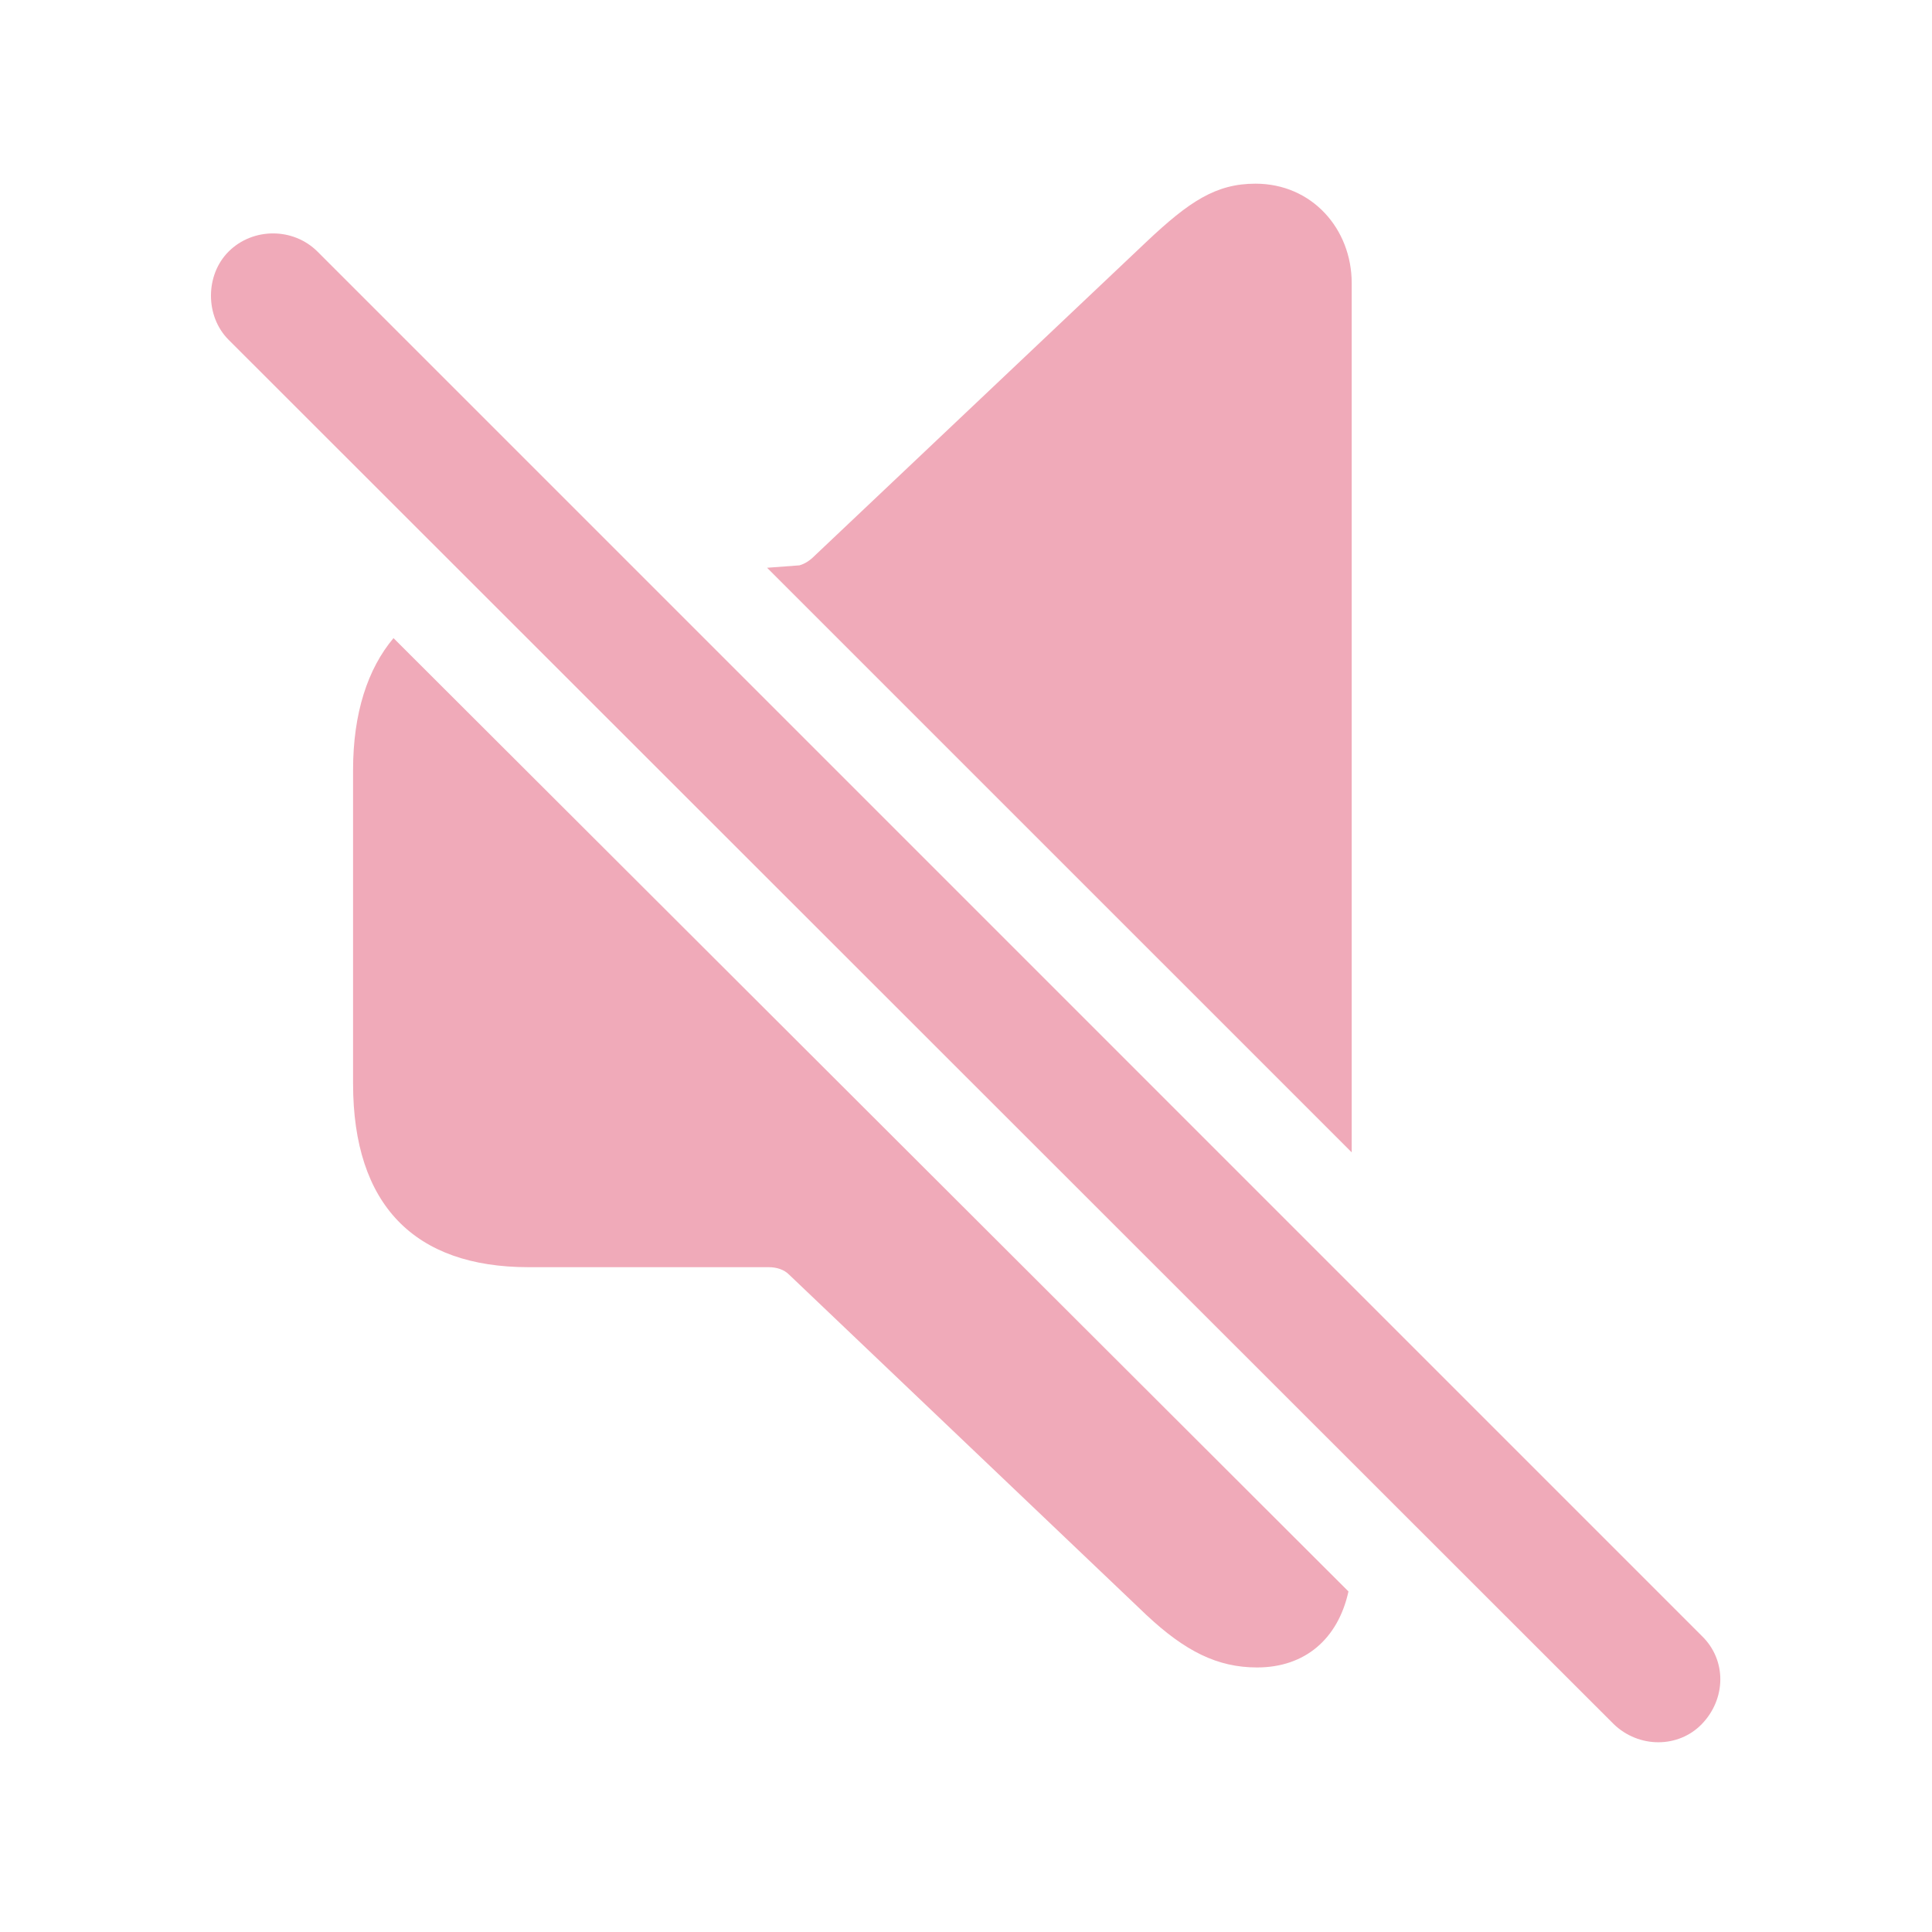
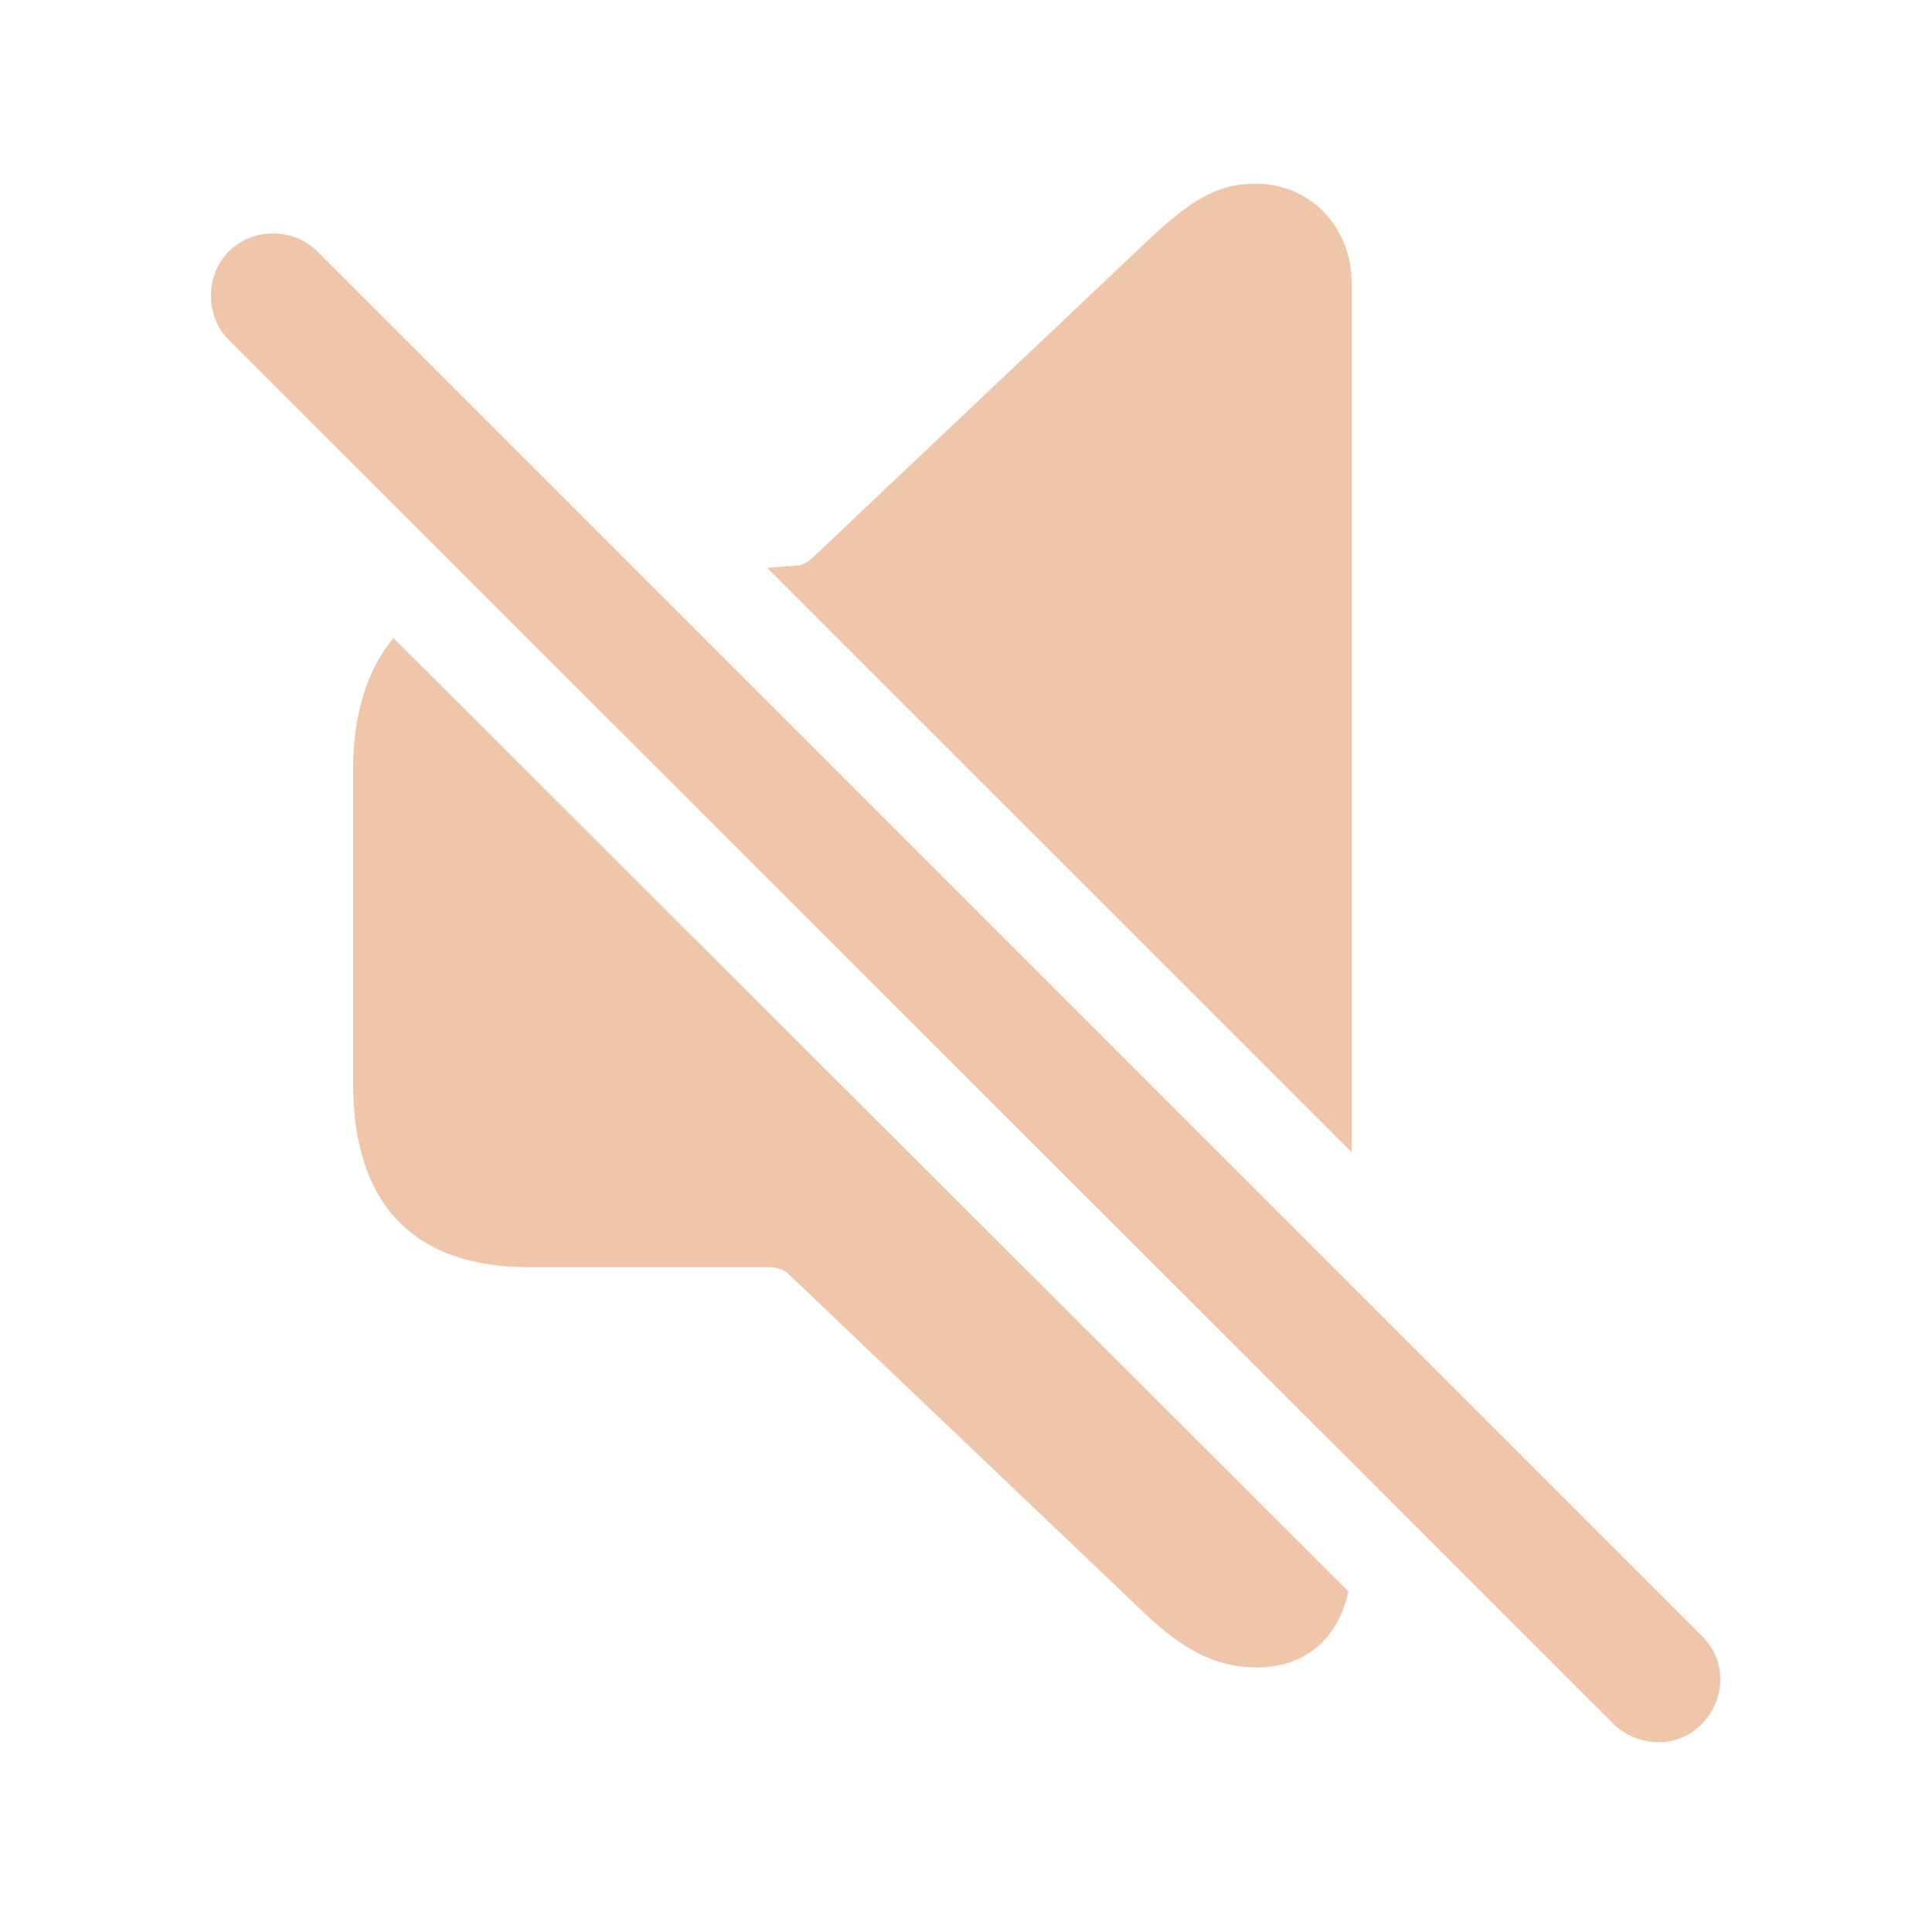
- <svg fill="#F0AAB9" width="120px" height="120px" viewBox="0 0 56 56">
+ <svg fill="#F0C6AA" width="120px" height="120px" viewBox="0 0 56 56">
  <path d="M 39.18 33.402 L 39.18 8.207 C 39.18 6.637 38.031 5.324 36.391 5.324 C 35.242 5.324 34.469 5.84 33.227 7.012 L 23.617 16.105 C 23.477 16.246 23.336 16.34 23.172 16.387 L 22.234 16.457 Z M 46.773 49.973 C 47.5 50.676 48.648 50.676 49.328 49.973 C 50.031 49.246 50.055 48.121 49.328 47.418 L 9.203 7.293 C 8.5 6.59 7.328 6.59 6.625 7.293 C 5.945 7.973 5.945 9.168 6.625 9.848 Z M 36.437 48.332 C 37.82 48.332 38.781 47.512 39.086 46.129 L 11.406 18.496 C 10.656 19.387 10.234 20.676 10.234 22.316 L 10.234 31.41 C 10.234 34.926 12.015 36.73 15.32 36.73 L 22.281 36.73 C 22.515 36.73 22.727 36.801 22.867 36.941 L 33.227 46.809 C 34.352 47.863 35.289 48.332 36.437 48.332 Z" />
</svg>
